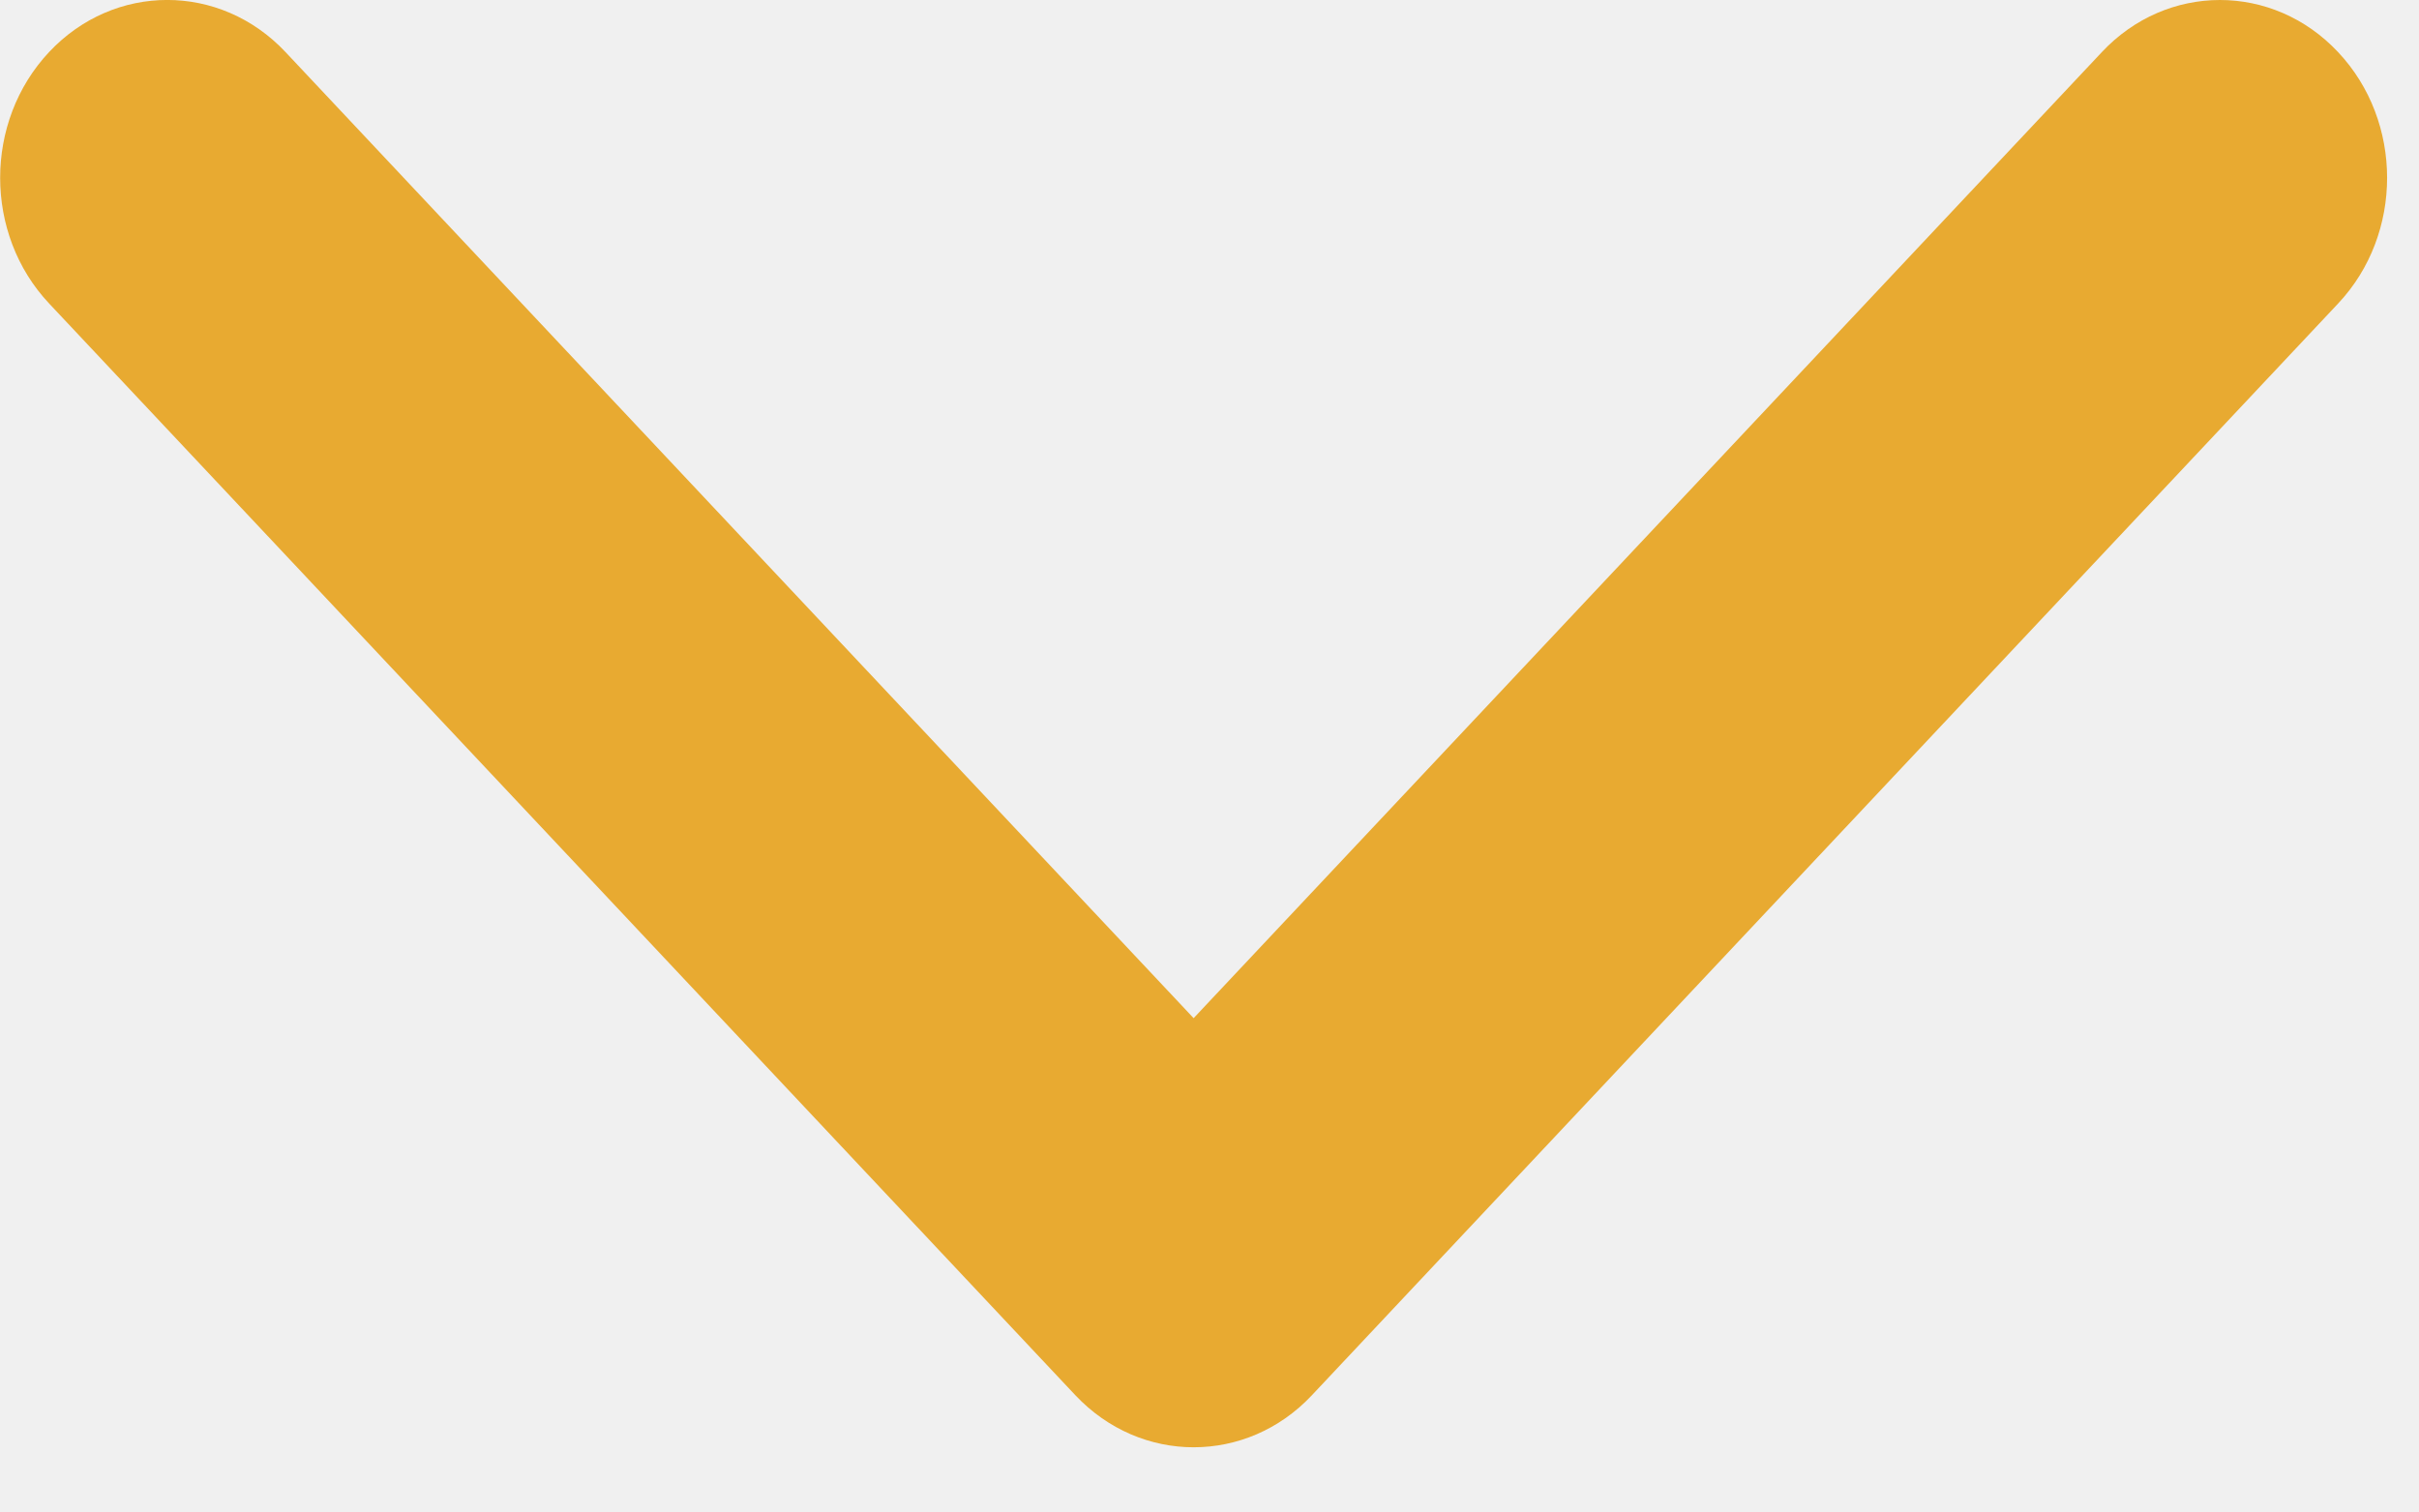
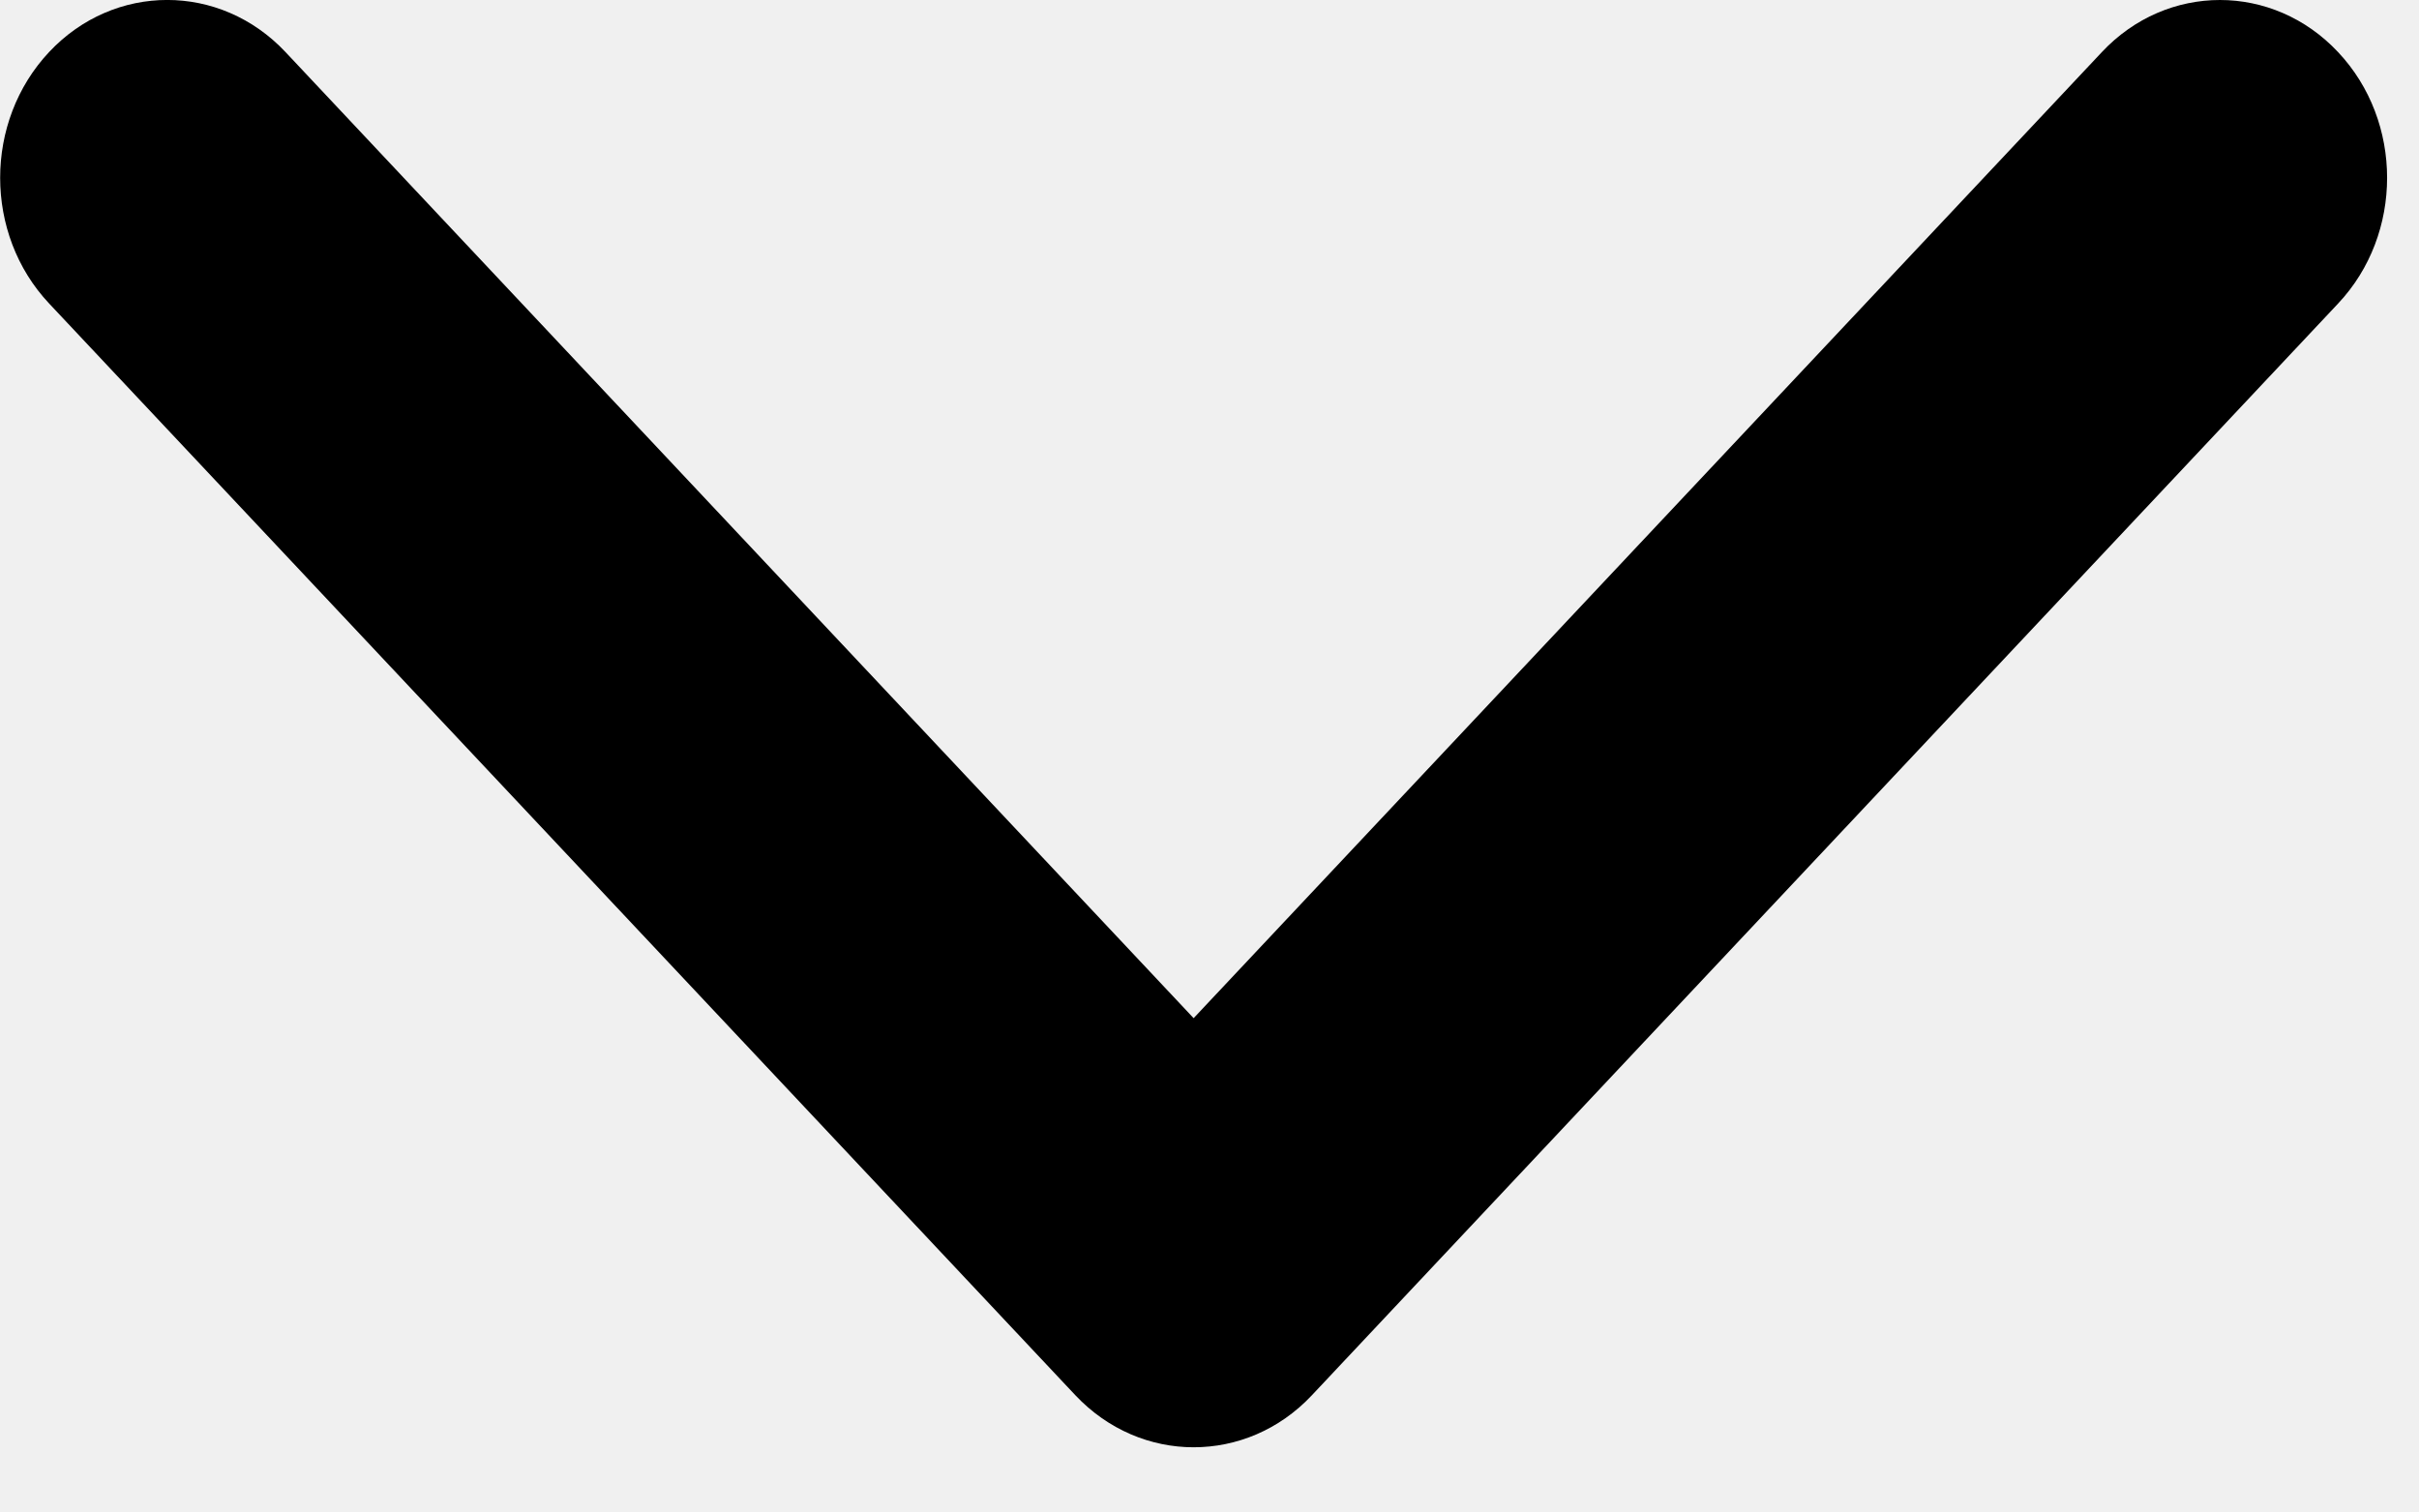
<svg xmlns="http://www.w3.org/2000/svg" width="16" height="10" viewBox="0 0 16 10" fill="none">
-   <path d="M7.113 9.231L0.325 2.008C-0.107 1.549 -0.107 0.804 0.325 0.344C0.756 -0.115 1.456 -0.115 1.888 0.344L7.895 6.736L13.902 0.345C14.333 -0.115 15.034 -0.115 15.465 0.345C15.897 0.804 15.897 1.549 15.465 2.008L8.677 9.231C8.461 9.461 8.178 9.575 7.895 9.575C7.612 9.575 7.329 9.46 7.113 9.231Z" fill="#E8AA31" />
+   <g clip-path="url(#clip0_32_304)">
+     <path d="M7.113 9.231L0.325 2.008C-0.107 1.549 -0.107 0.804 0.325 0.344C0.756 -0.115 1.456 -0.115 1.888 0.344L7.895 6.736L13.902 0.345C14.333 -0.115 15.034 -0.115 15.465 0.345C15.897 0.804 15.897 1.549 15.465 2.008L8.677 9.231C8.461 9.461 8.178 9.575 7.895 9.575C7.612 9.575 7.329 9.46 7.113 9.231Z" fill="black" />
+   </g>
+   <defs>
+     <clipPath id="clip0_32_304">
+       <rect width="16" height="10" fill="white" />
+     </clipPath>
+   </defs>
</svg>
